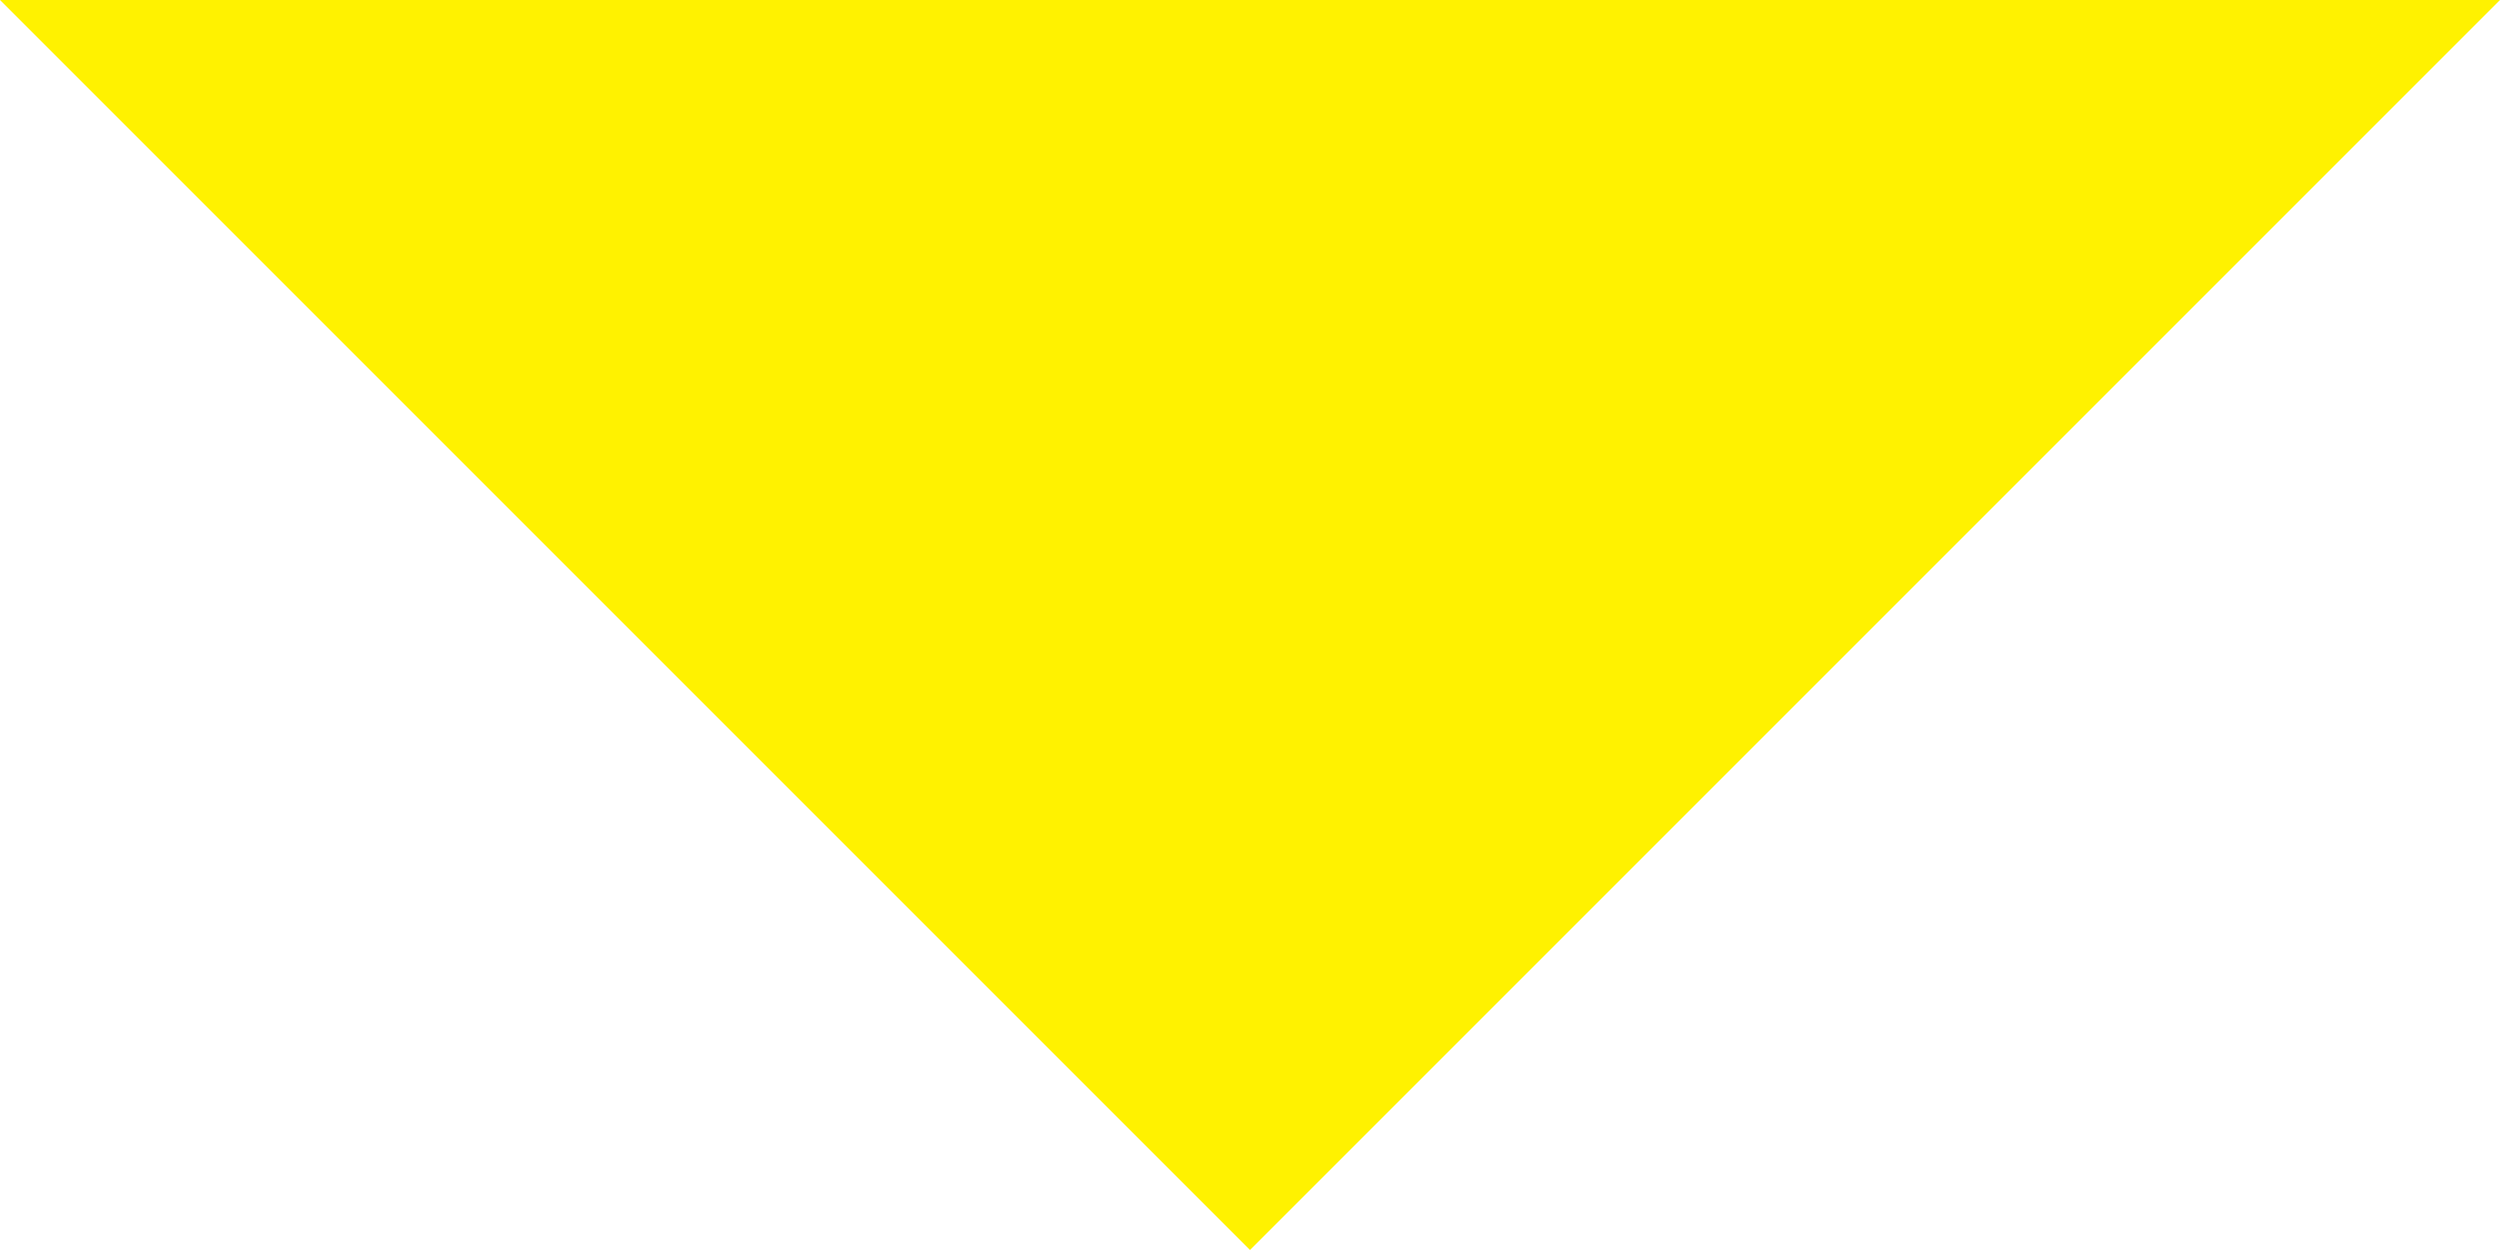
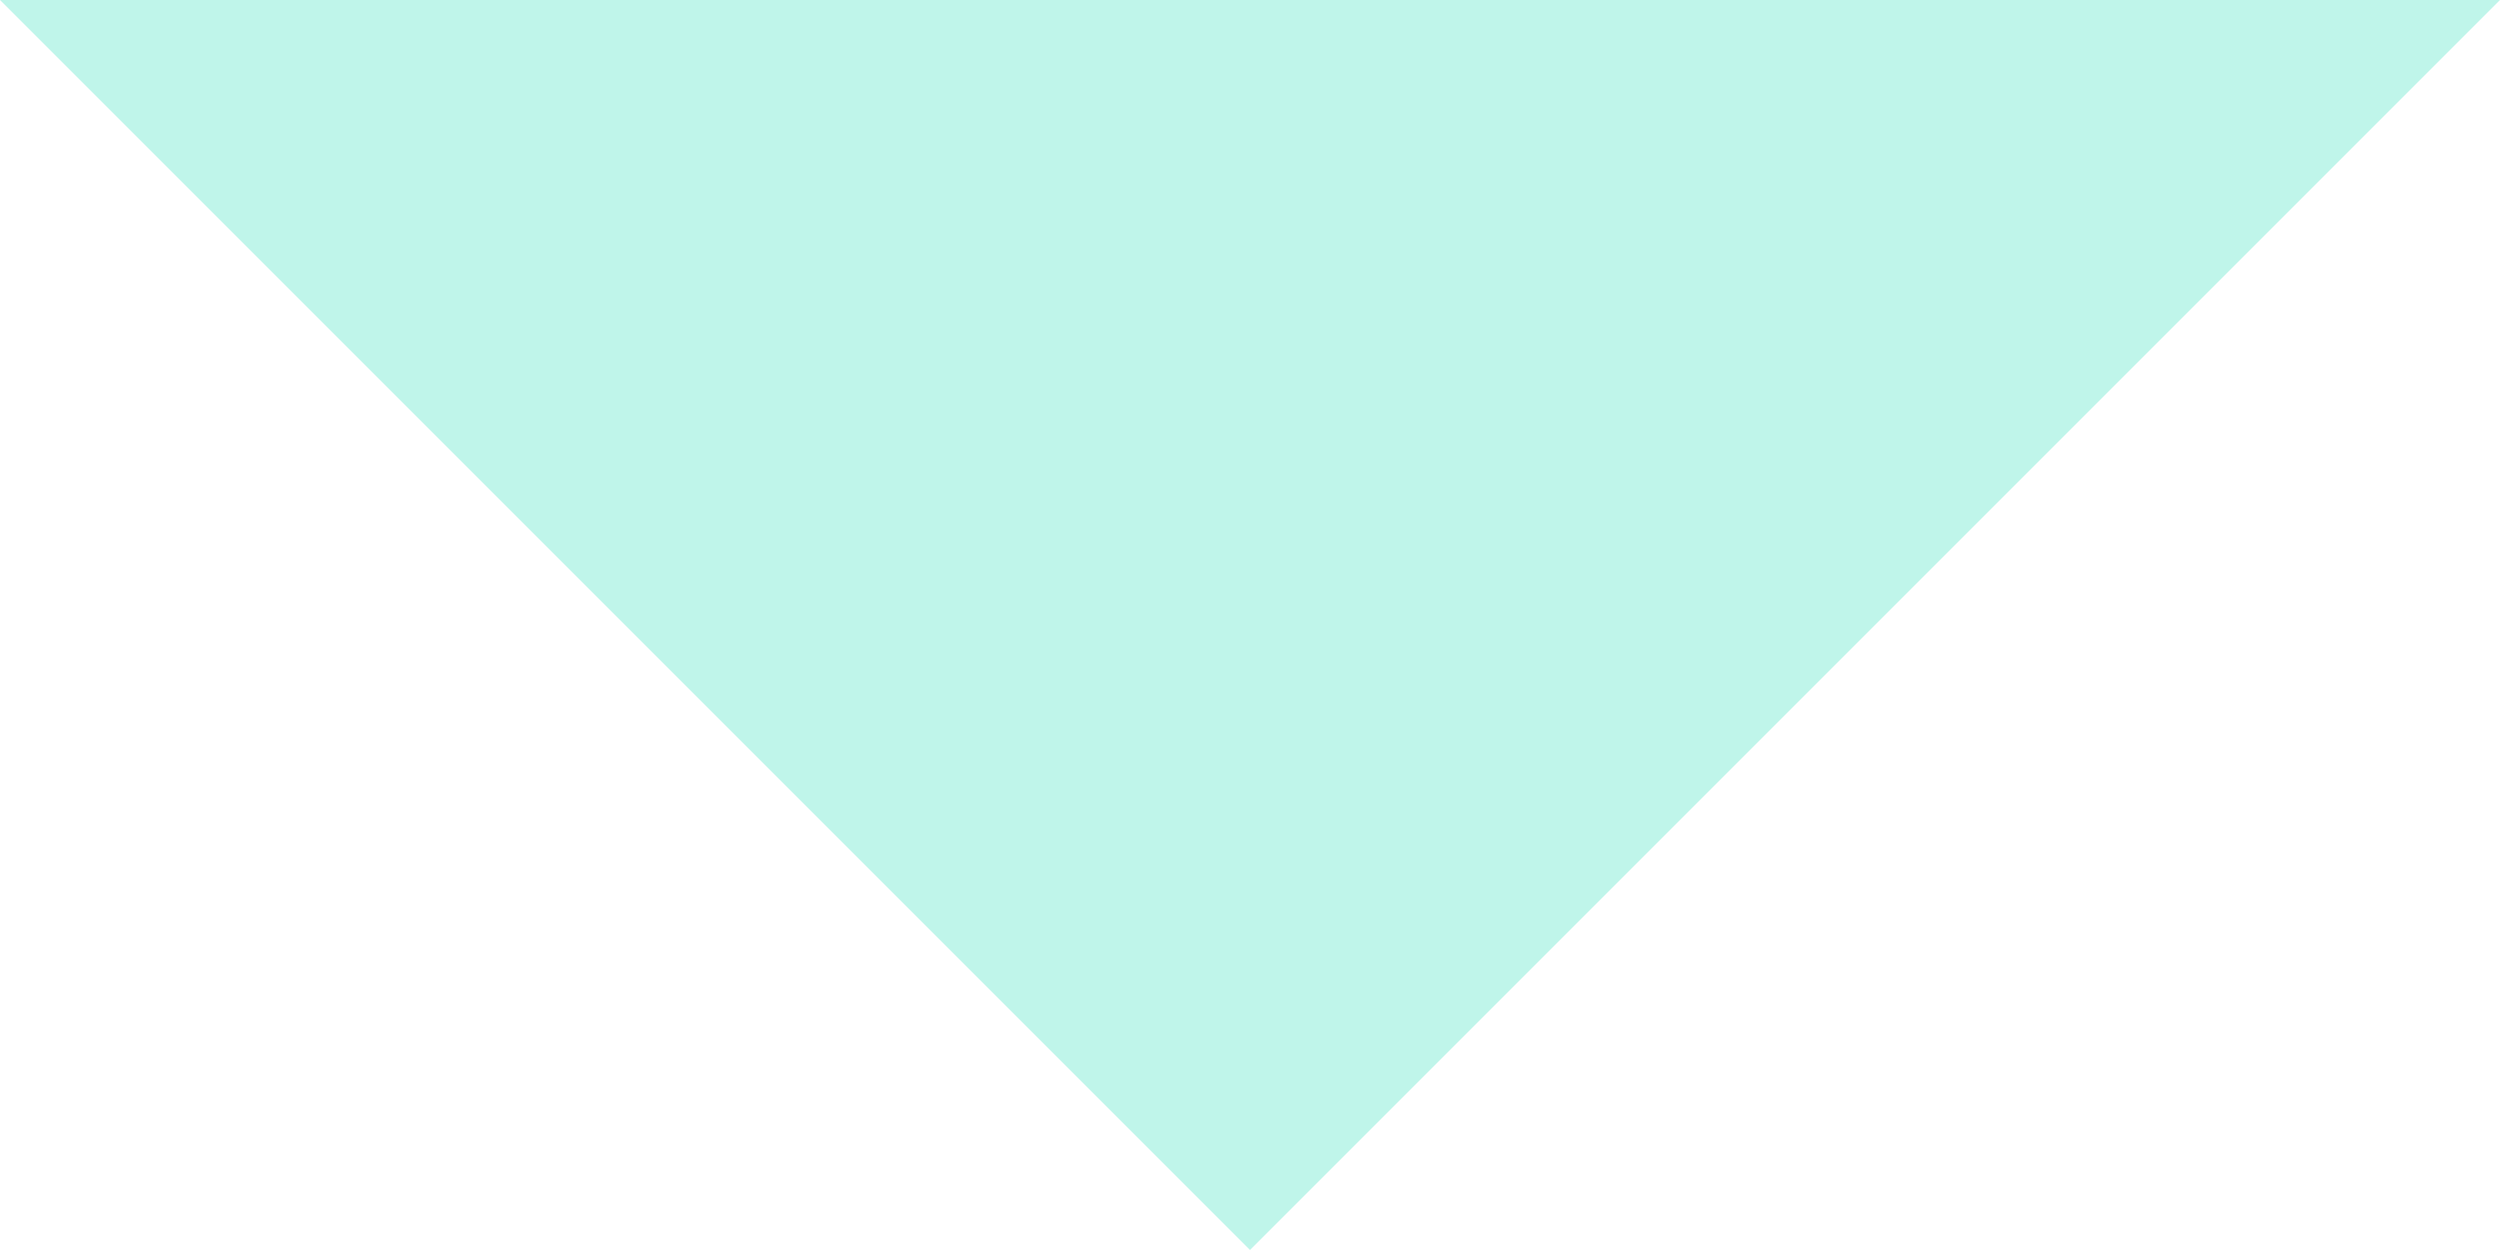
<svg xmlns="http://www.w3.org/2000/svg" version="1.1" id="Layer_1" x="0px" y="0px" viewBox="0 0 8.8 4.4" style="enable-background:new 0 0 8.8 4.4;" xml:space="preserve">
  <style type="text/css">
	.st0{fill:none;}
- 	.st1{fill:#FFF200;}
+ 	.st1{fill:#bff5ea;}
</style>
  <path class="st0" d="M-7.6-9.8h24v24h-24V-9.8z" />
  <path class="st1" d="M0,0l4.4,4.4L8.8,0H0z" />
</svg>
